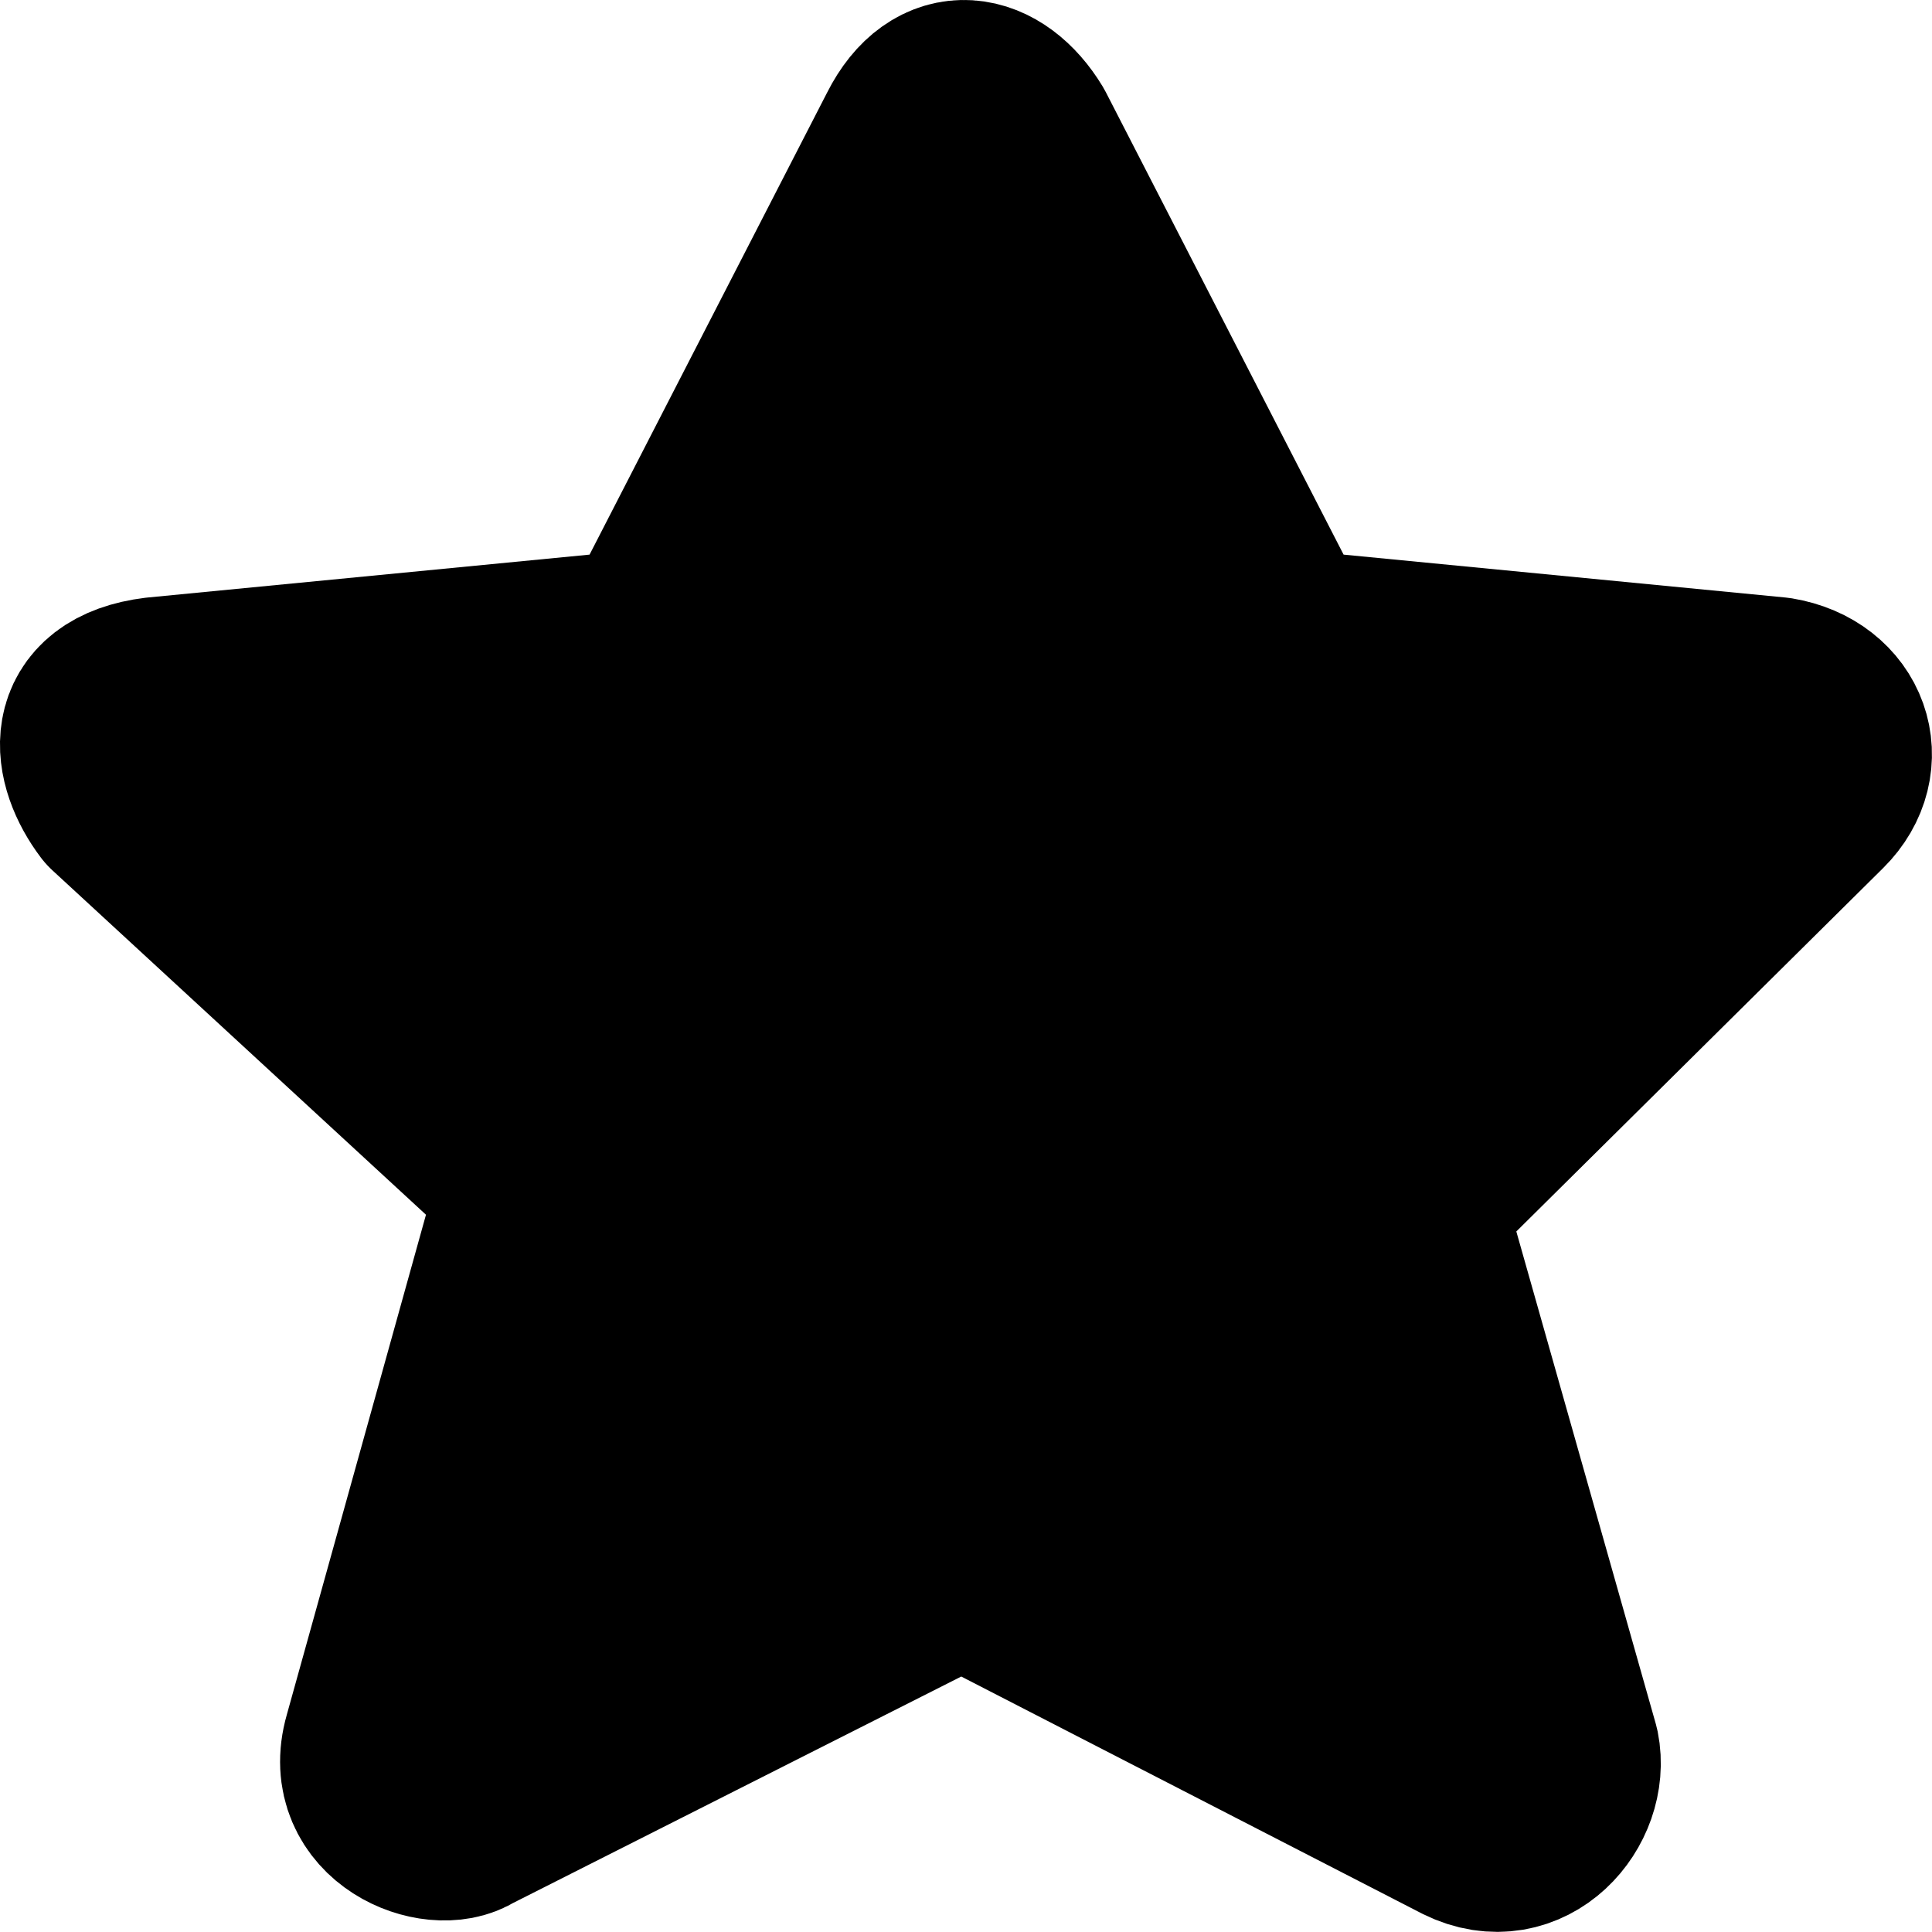
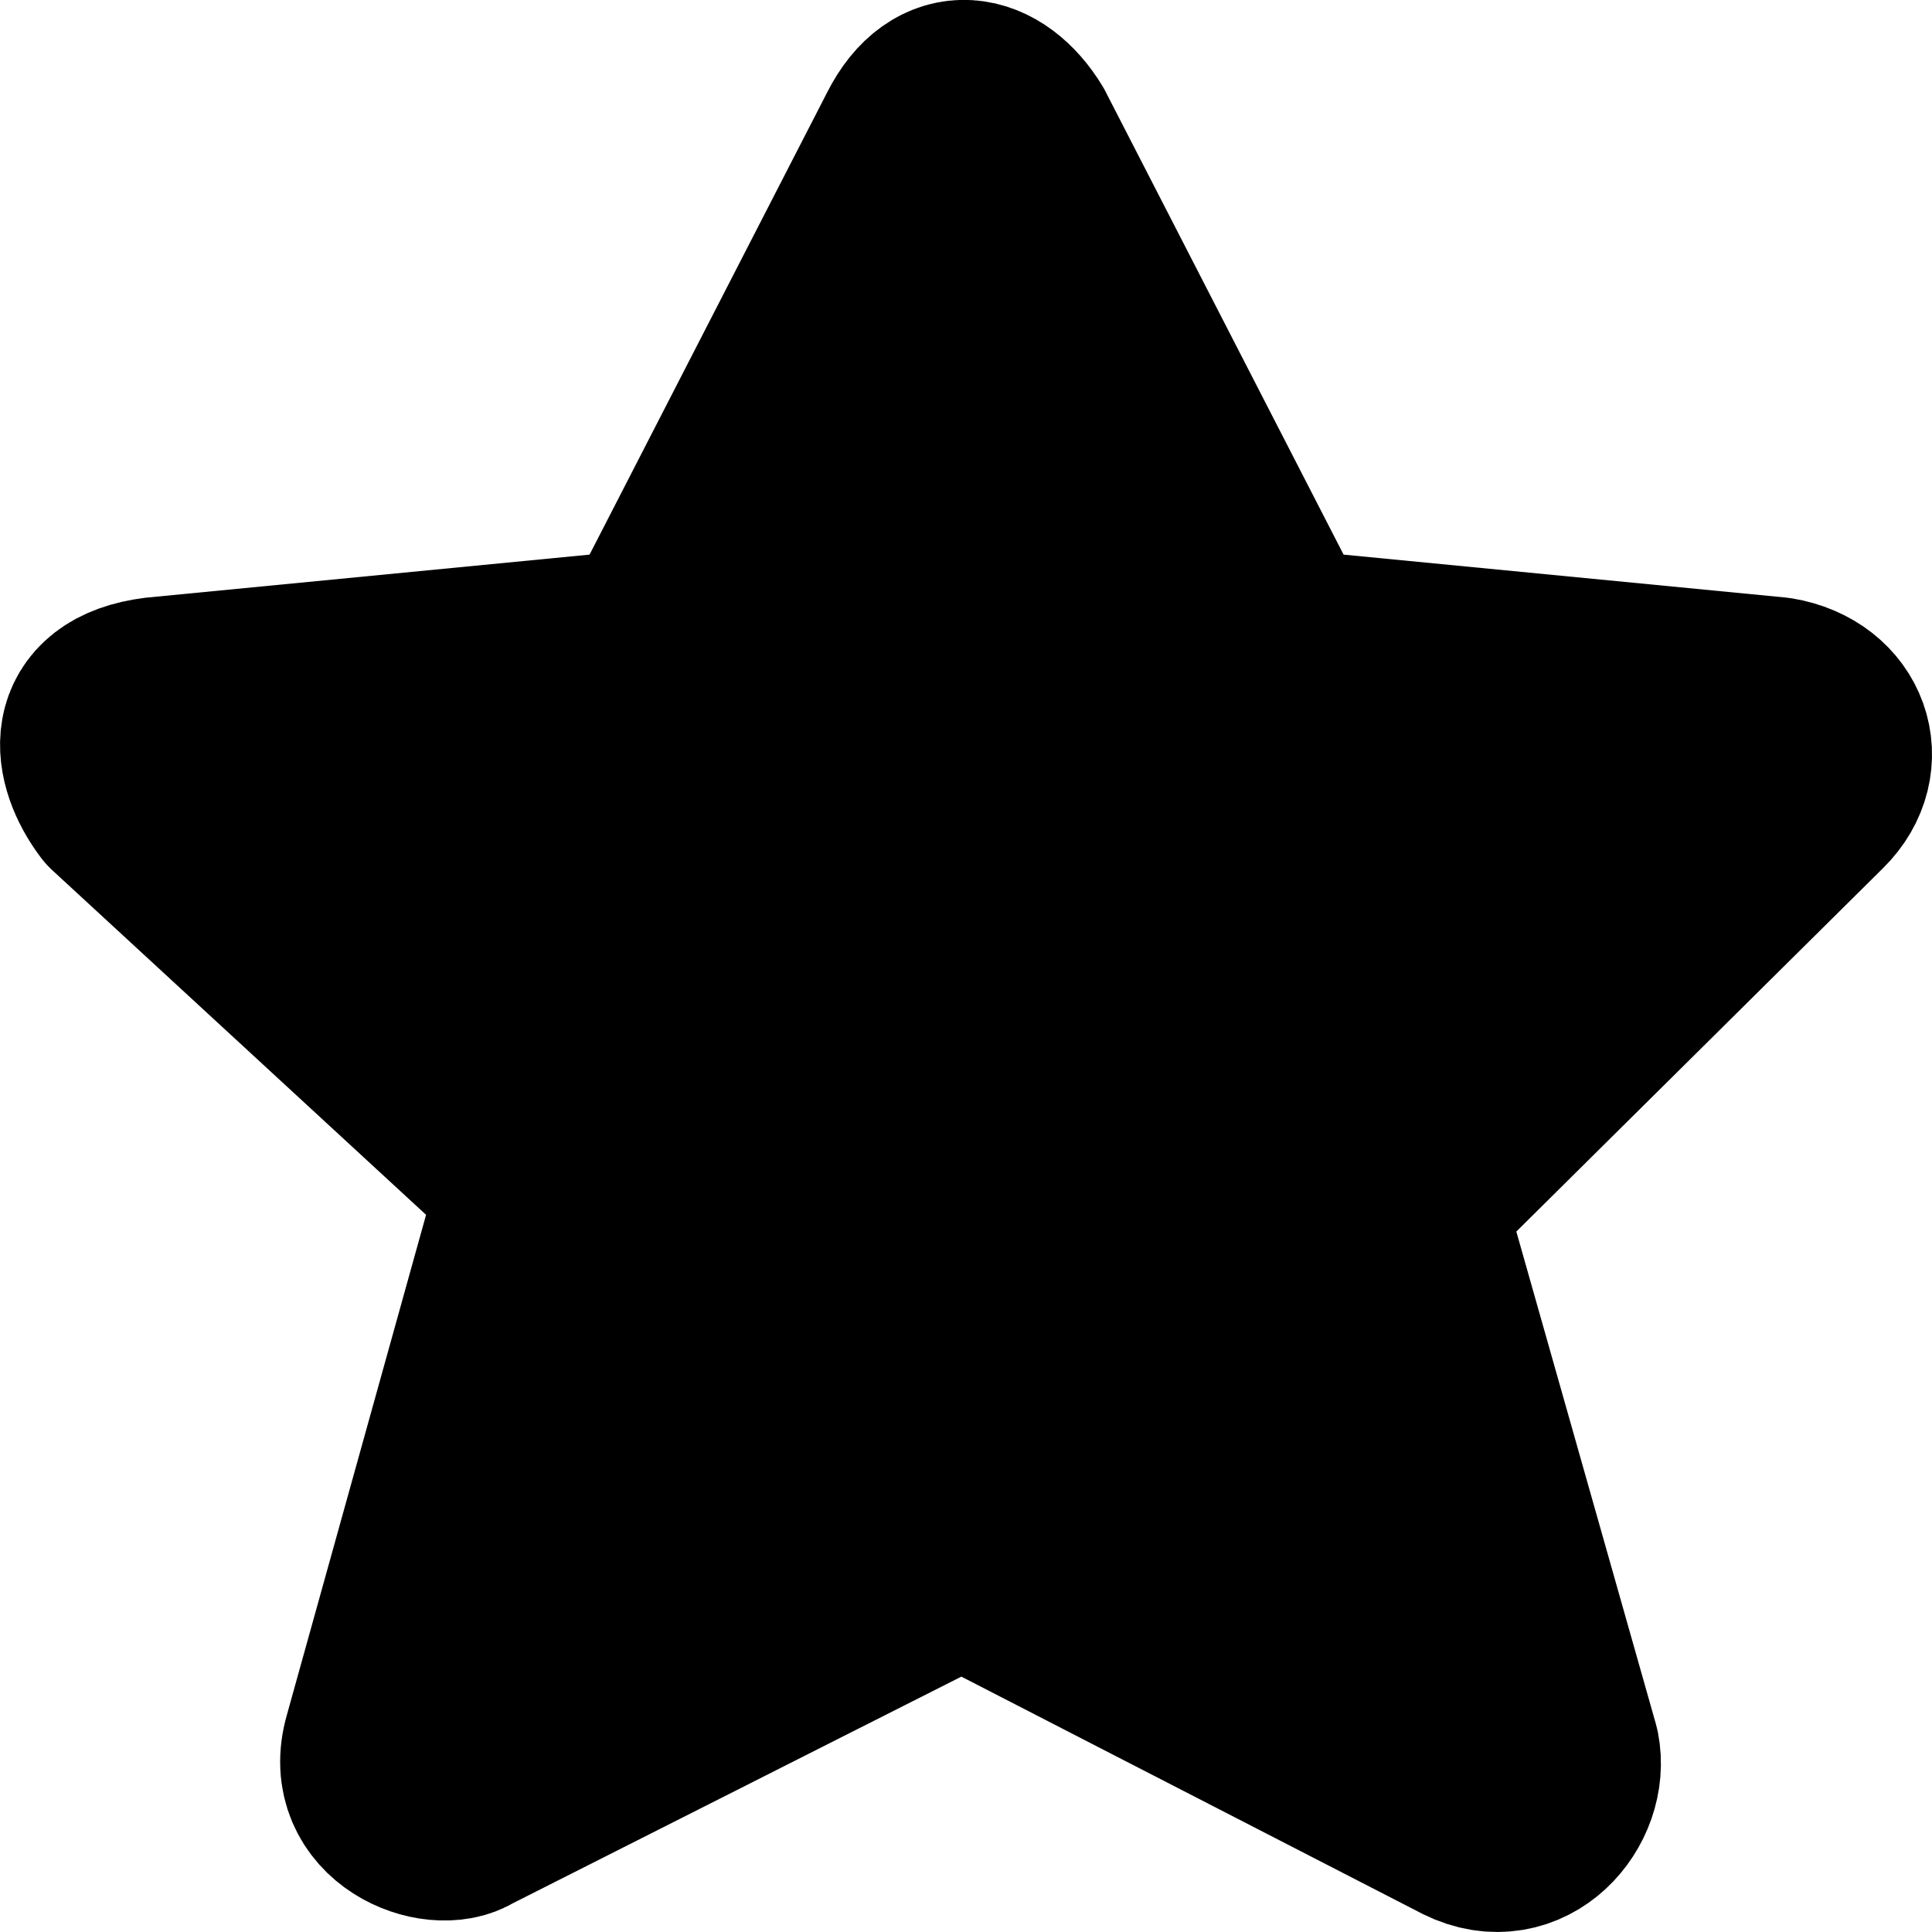
- <svg xmlns="http://www.w3.org/2000/svg" version="1.1" id="star-filled" x="0px" y="0px" viewBox="0 0 20 20" enable-background="new 0 0 20 20" xml:space="preserve">
-   <g>
-     <path fill="currentColor" stroke="currentColor" stroke-width="2" stroke-linecap="round" stroke-linejoin="round" d="M10.558,1.411l2.711,5.273   l5.12,0.497c0.602,0.099,0.803,0.696,0.402,1.094l-4.217,4.178l1.606,5.67   c0.1,0.497-0.402,1.094-1.004,0.796l-5.221-2.686l-5.12,2.587   c-0.301,0.199-1.104-0.099-0.904-0.796l1.606-5.77L1.221,8.275c-0.301-0.398-0.402-0.995,0.402-1.094   l5.12-0.497l2.711-5.273C9.755,0.814,10.257,0.914,10.558,1.411L10.558,1.411z" />
-   </g>
+ <svg xmlns="http://www.w3.org/2000/svg" viewBox="0 0 20 20">
+   <path fill="currentColor" stroke="currentColor" stroke-width="2" stroke-linecap="round" stroke-linejoin="round" d="M10.558 1.411l2.711 5.273 5.12.497c.603.1.804.697.402 1.094l-4.217 4.179 1.607 5.67c.1.498-.402 1.094-1.004.796l-5.221-2.686-5.12 2.587c-.302.198-1.105-.1-.904-.796l1.606-5.77-4.317-3.98c-.3-.397-.401-.994.402-1.094l5.12-.497L9.454 1.41c.301-.597.803-.497 1.104 0h0z" />
</svg>
